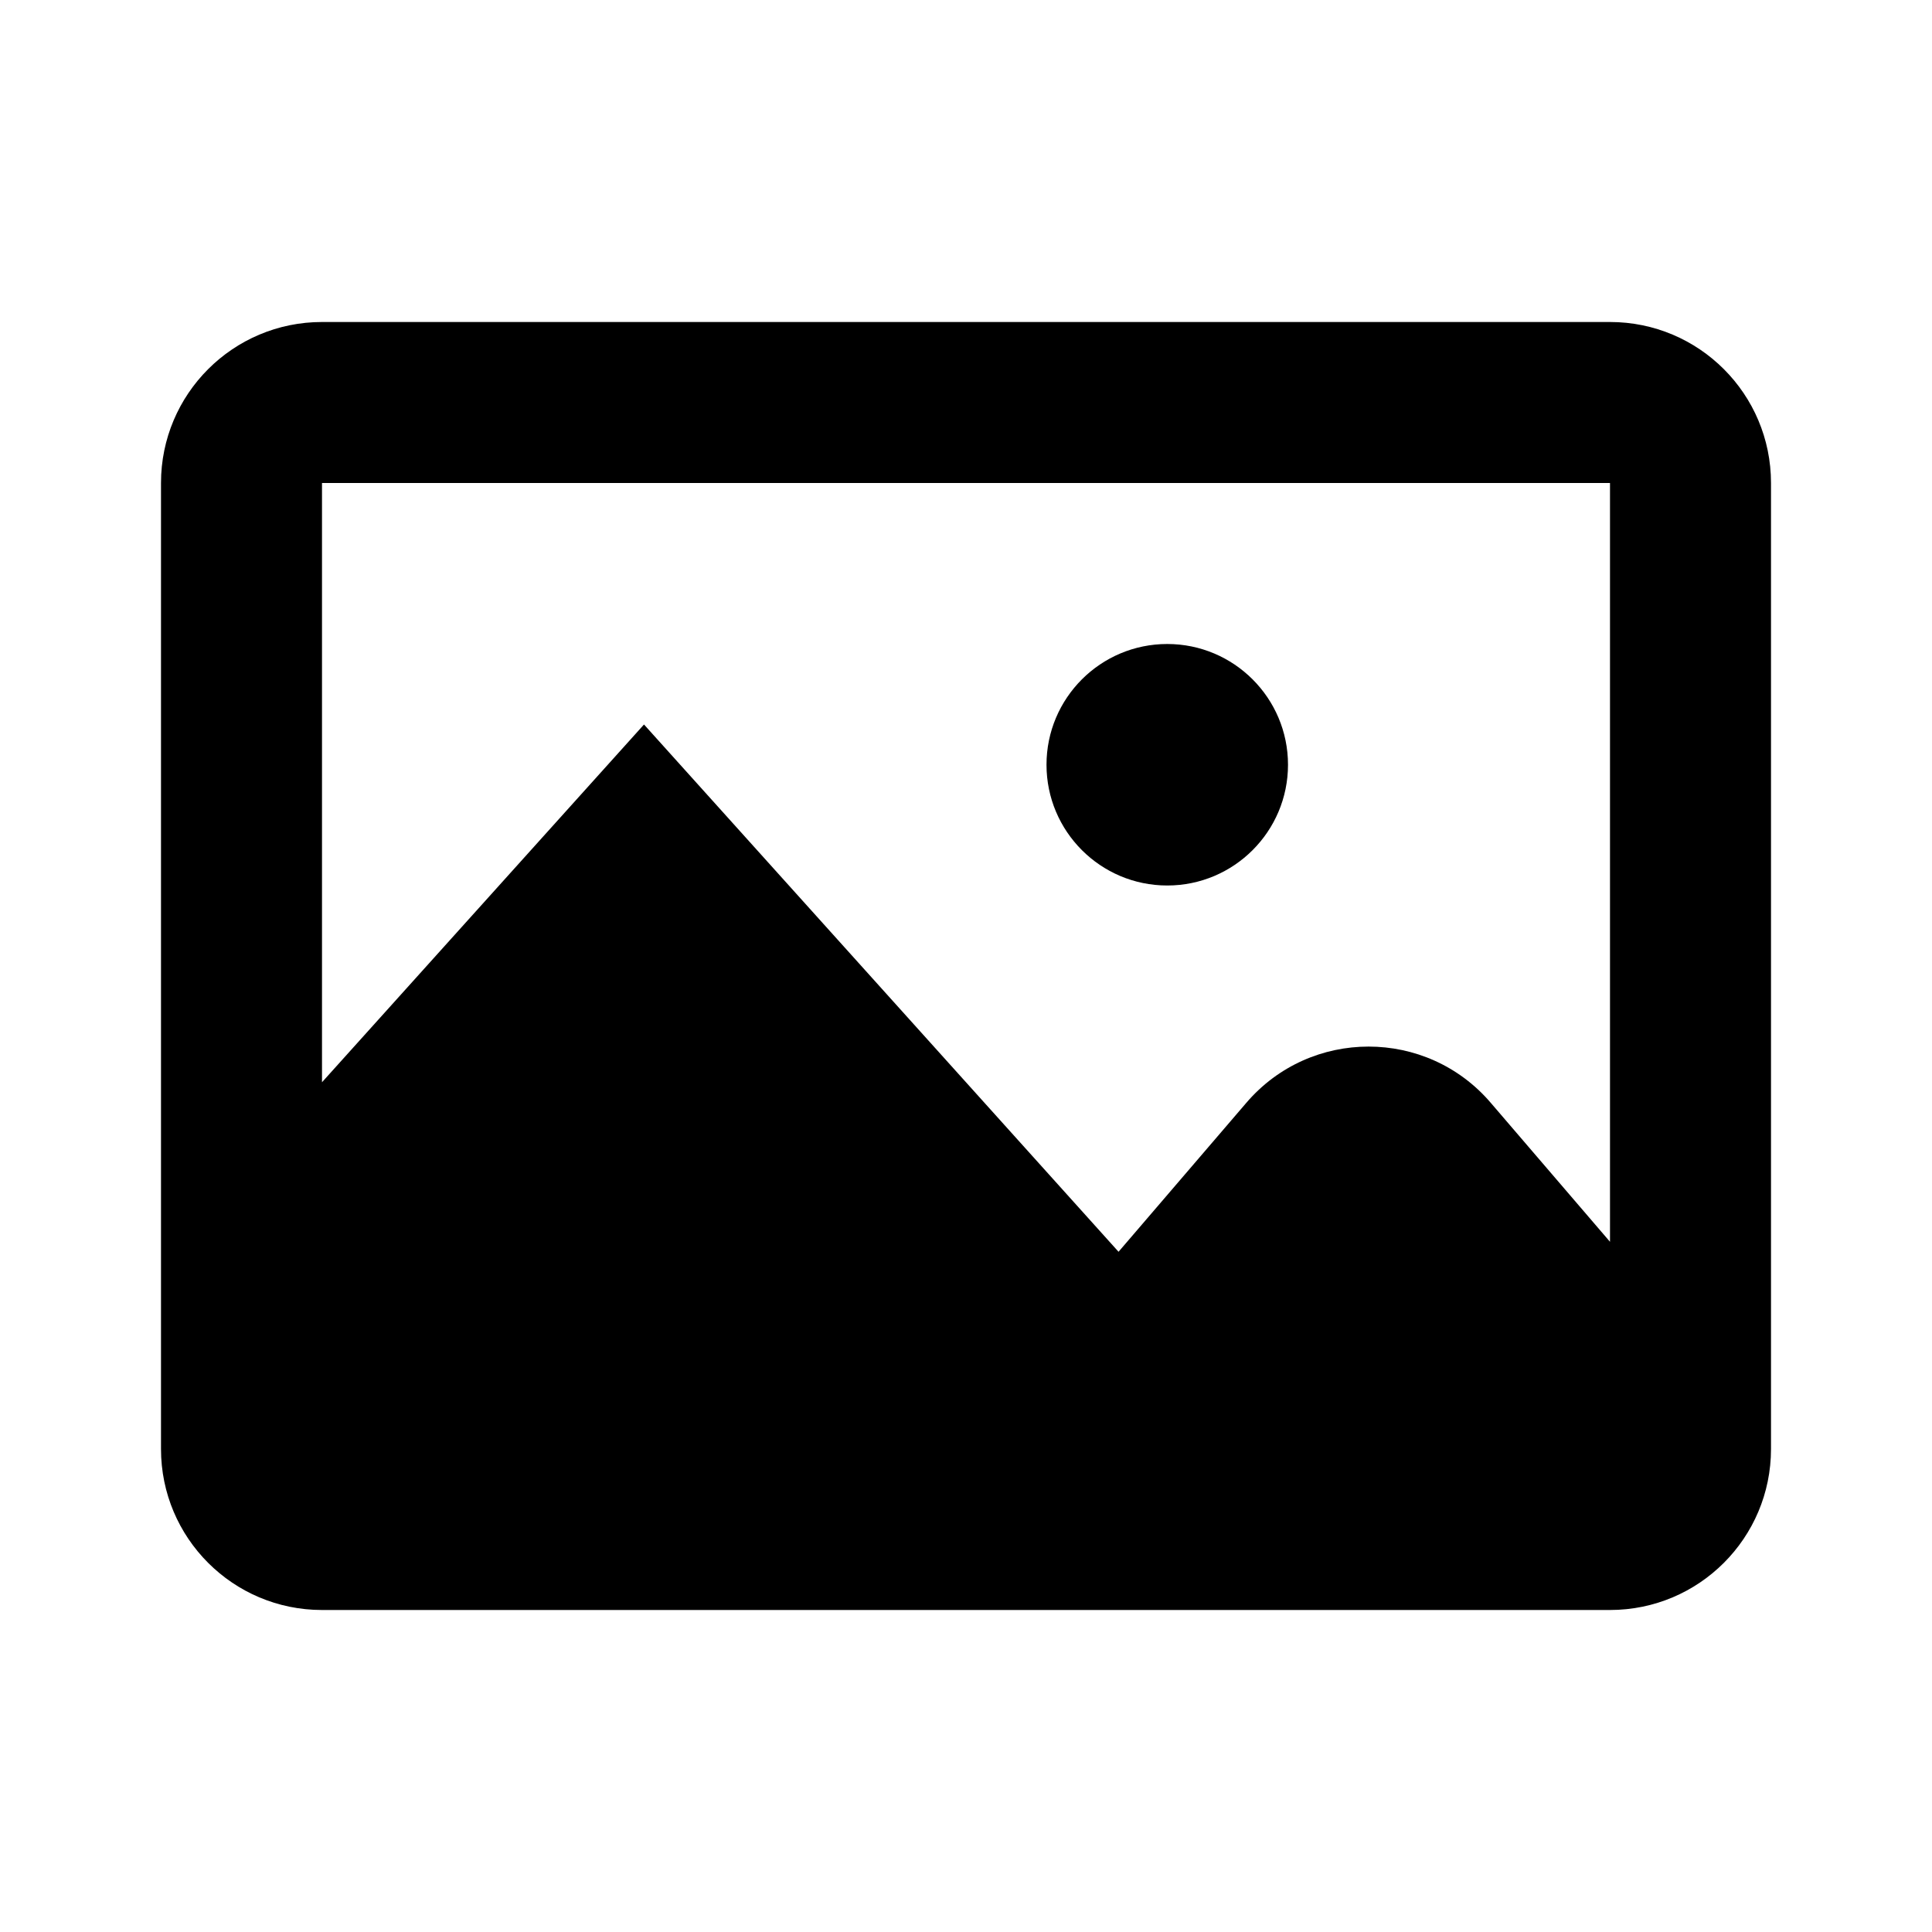
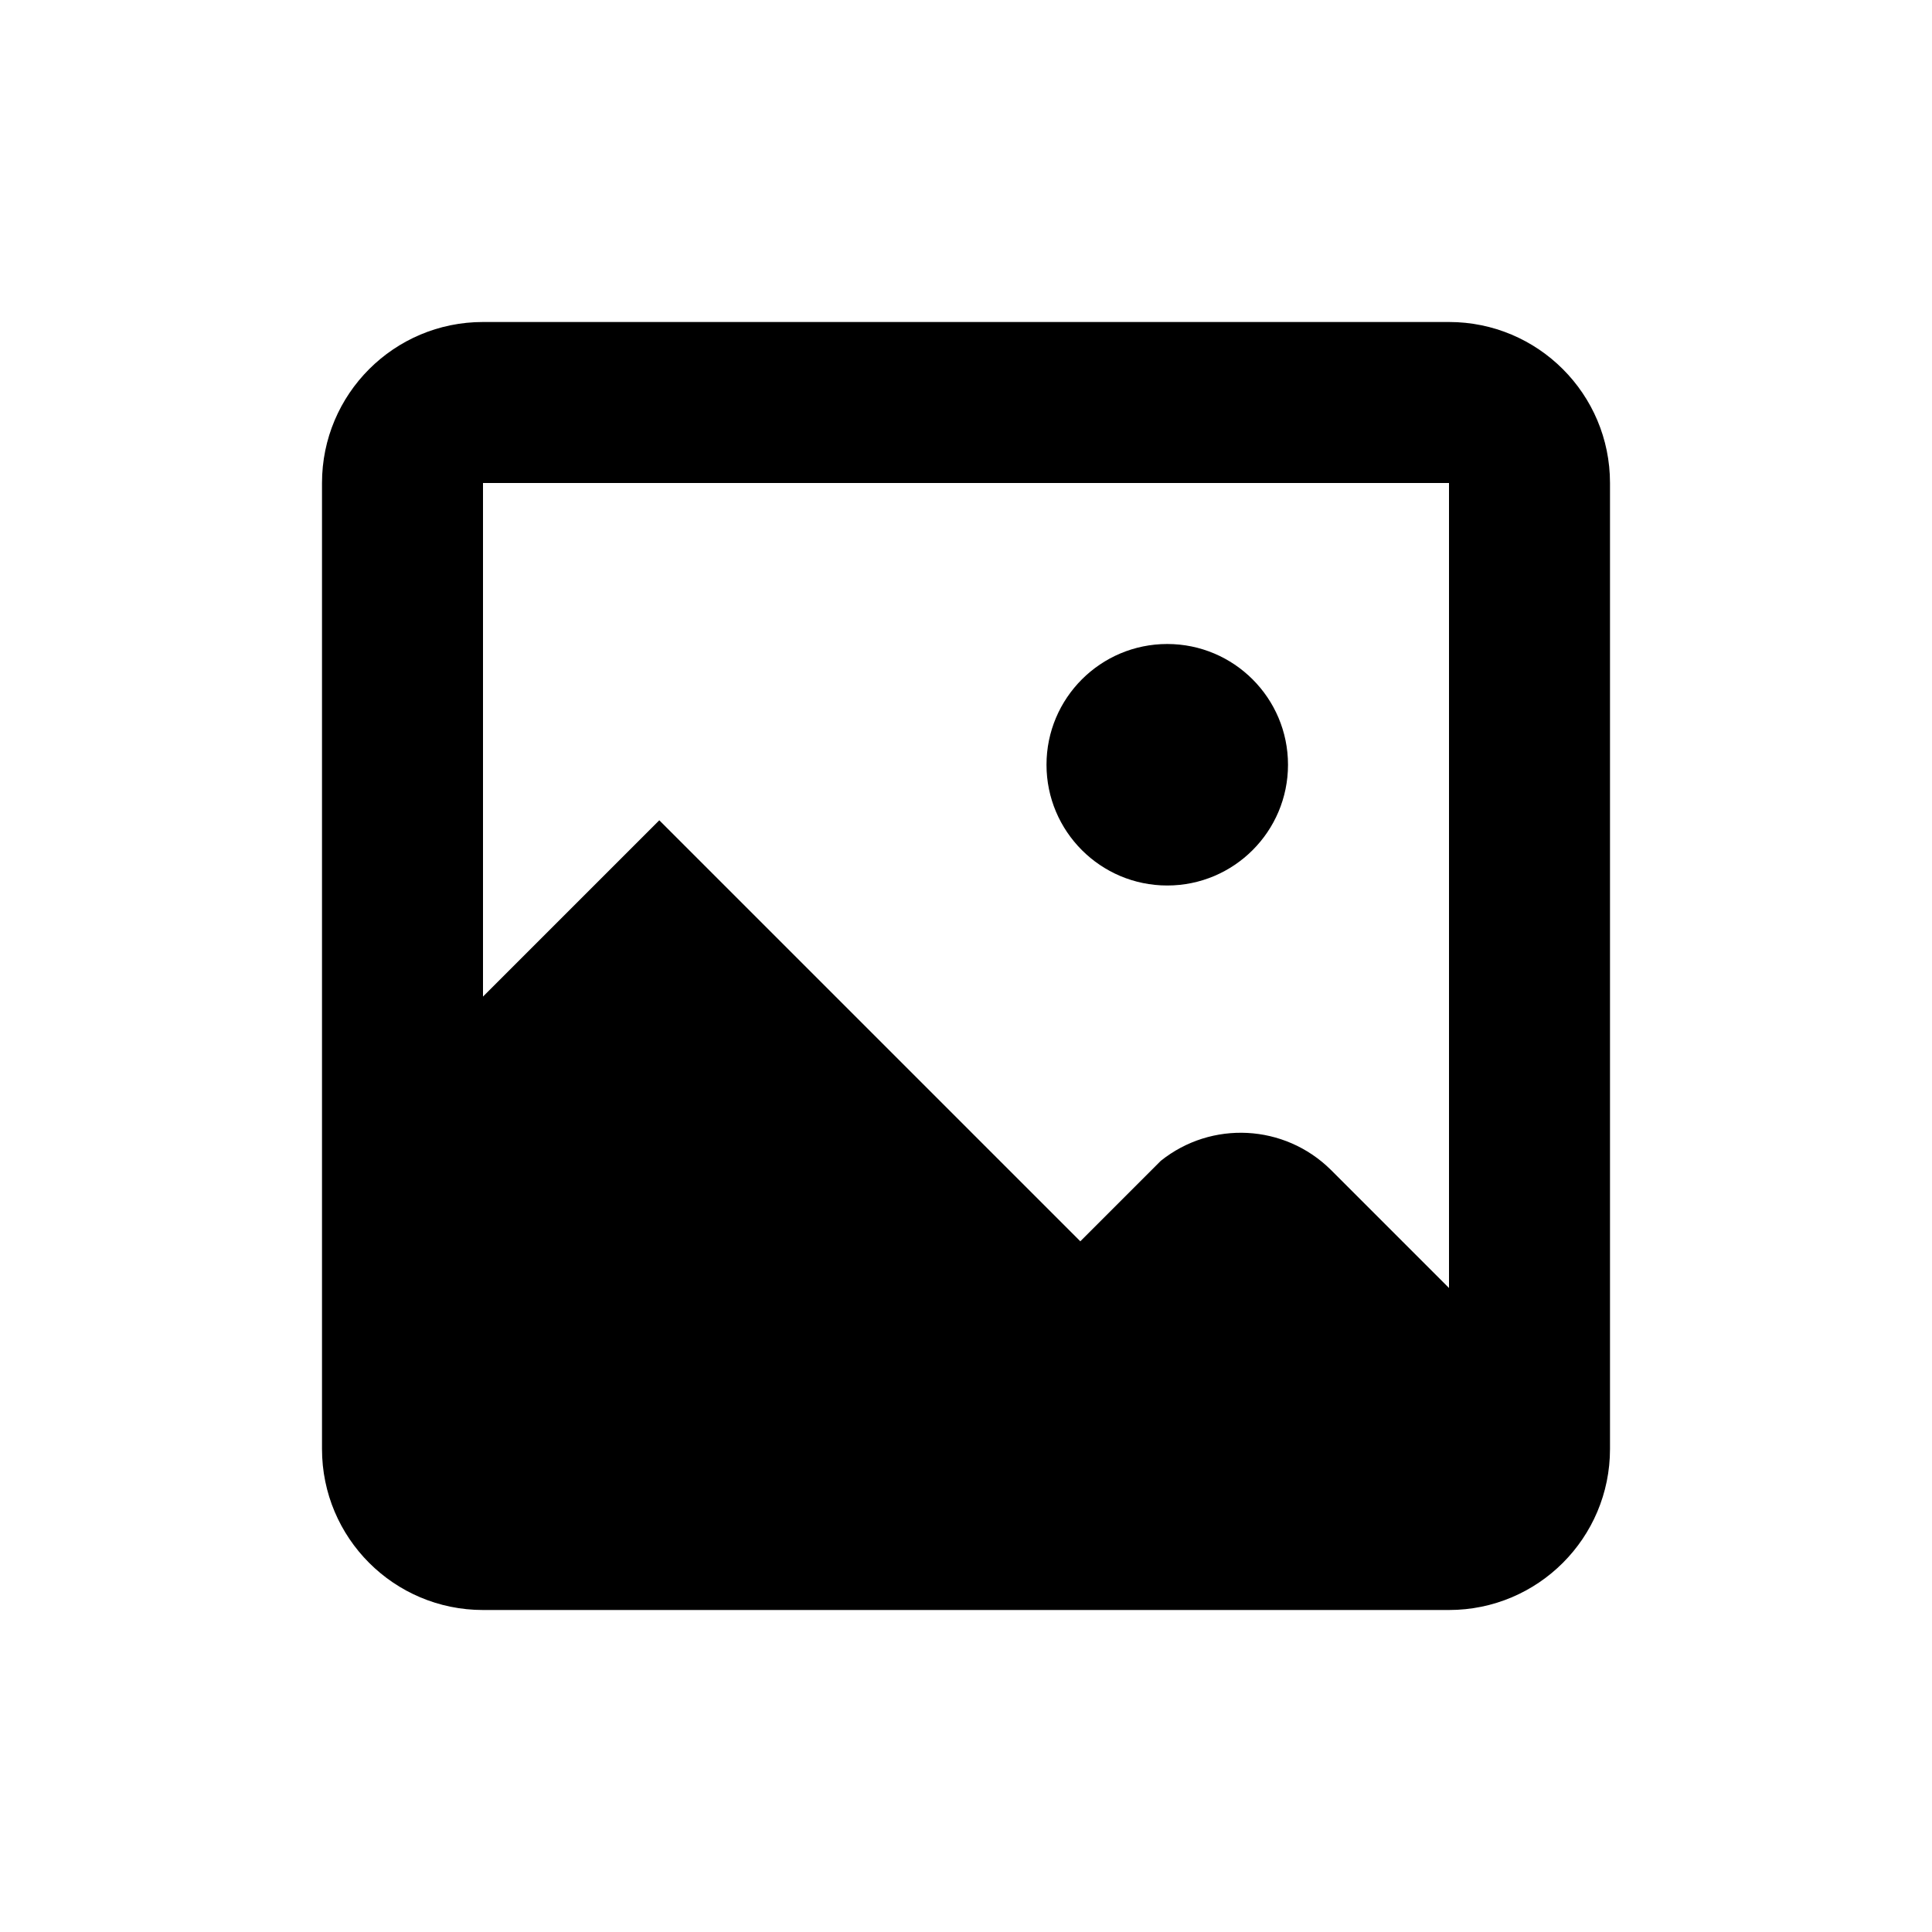
<svg xmlns="http://www.w3.org/2000/svg" viewBox="0 0 24 24">
  <rect x="0" fill="none" width="24" height="24" />
  <g>
-     <path d="M13 9.5c0-.828.672-1.5 1.5-1.5s1.5.672 1.5 1.5-.672 1.5-1.5 1.5-1.5-.672-1.5-1.5zM22 6v12c0 1.105-.895 2-2 2H4c-1.105 0-2-.895-2-2V6c0-1.105.895-2 2-2h16c1.105 0 2 .895 2 2zm-2 0H4v7.444L8 9l5.895 6.55 1.587-1.85c.798-.932 2.24-.932 3.037 0L20 15.426V6z" />
+     <path d="M20 6v12c0 1.105-.895 2-2 2H6c-1.105 0-2-.895-2-2V6c0-1.105.895-2 2-2h12c1.105 0 2 .895 2 2zm-2 0H6v6.38l2.19-2.19 5.23 5.23 1-1c.63-.504 1.536-.456 2.11.11L18 16V6zm-5 3.5c0-.828.672-1.5 1.5-1.5s1.5.672 1.5 1.5-.672 1.5-1.5 1.5-1.5-.672-1.5-1.5z" />
  </g>
</svg>
